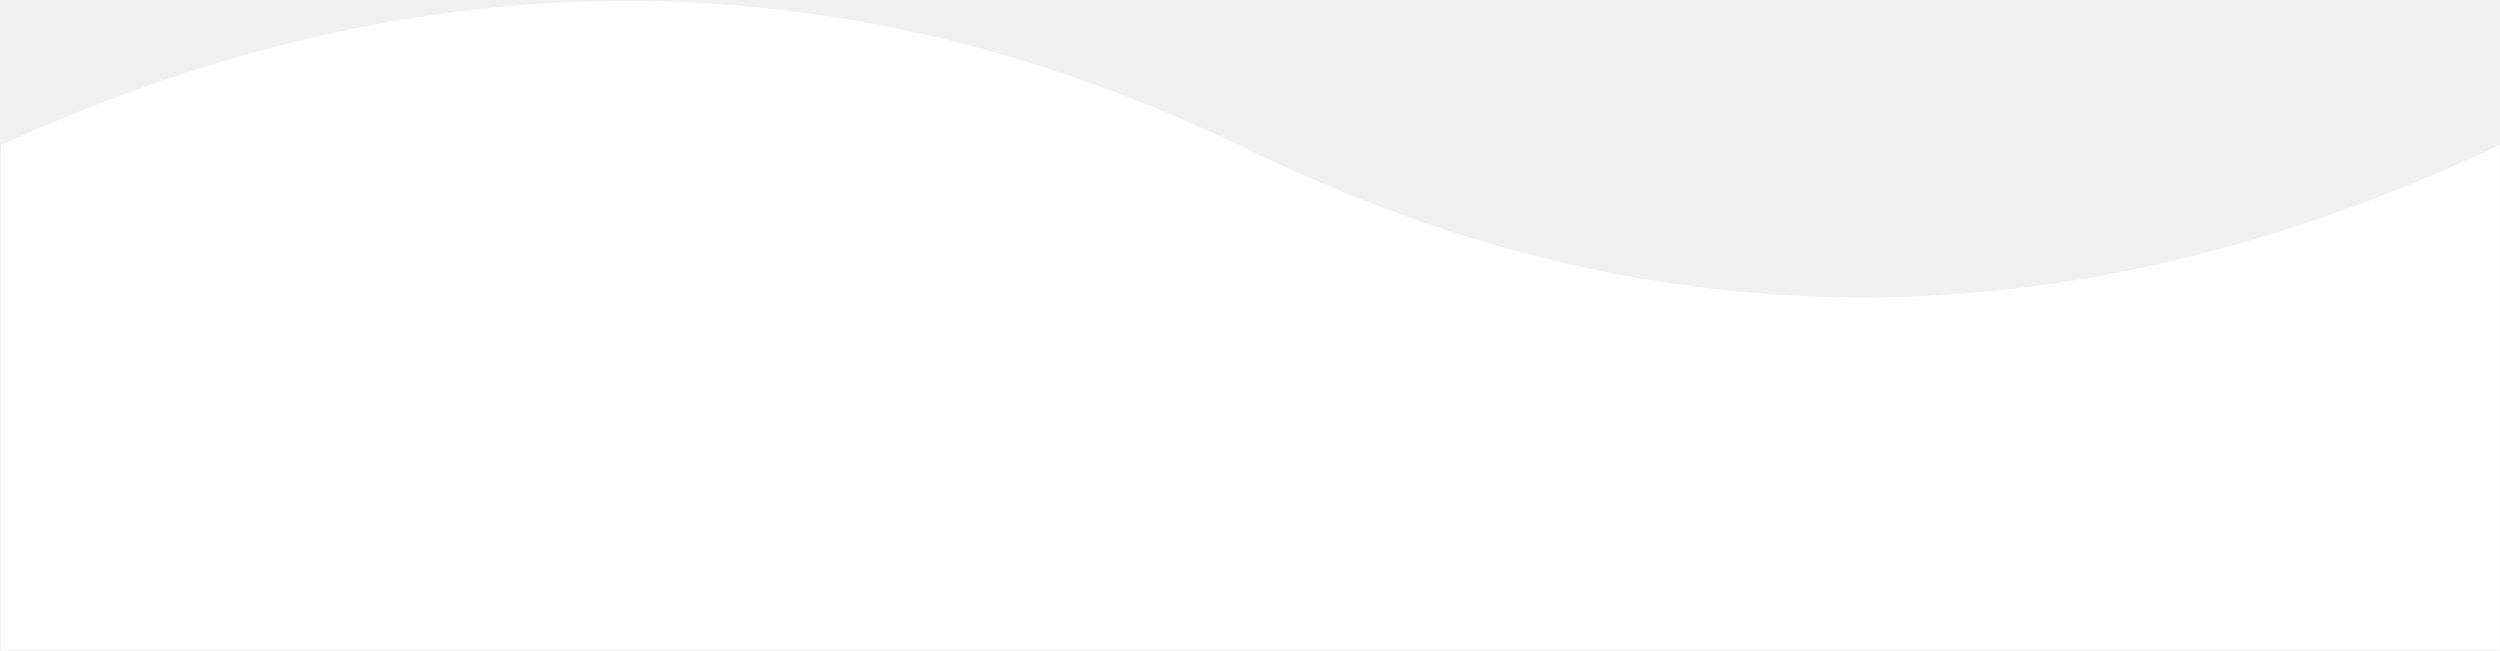
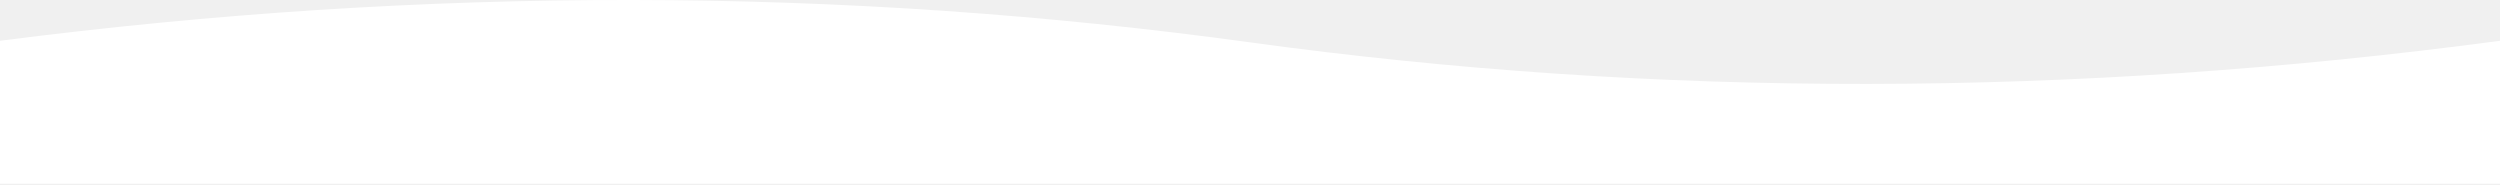
- <svg xmlns="http://www.w3.org/2000/svg" width="1921px" height="500px" viewBox="0 0 1921 500" version="1.1">
+ <svg xmlns="http://www.w3.org/2000/svg" width="1920px" height="142px" viewBox="0 0 1920 142" version="1.1">
  <defs />
  <g id="Page-1" stroke="none" stroke-width="1" fill="none" fill-rule="evenodd">
-     <path d="M1920.734,55.473 L1920.734,499.531 L0.734,499.531 L0.734,55.473 L0.734,111.414 C328.068,-37.648 648.068,-36.222 960.734,115.694 C1273.401,267.609 1593.401,266.183 1920.734,111.414 L1920.734,55.473 Z" id="Combined-Shape" fill="#FFFFFF" />
+     <g id="waves" transform="translate(0, -1)" fill-rule="nonzero" fill="#FFFFFF">
+       <path d="M1920,142.11 L0,142.11 L0,32.32 C327.333,-9.847 647.333,-9.443 960,33.53 C1272.667,76.503 1592.667,76.1 1920,32.32" id="Combined-Shape" />
+     </g>
  </g>
</svg>
